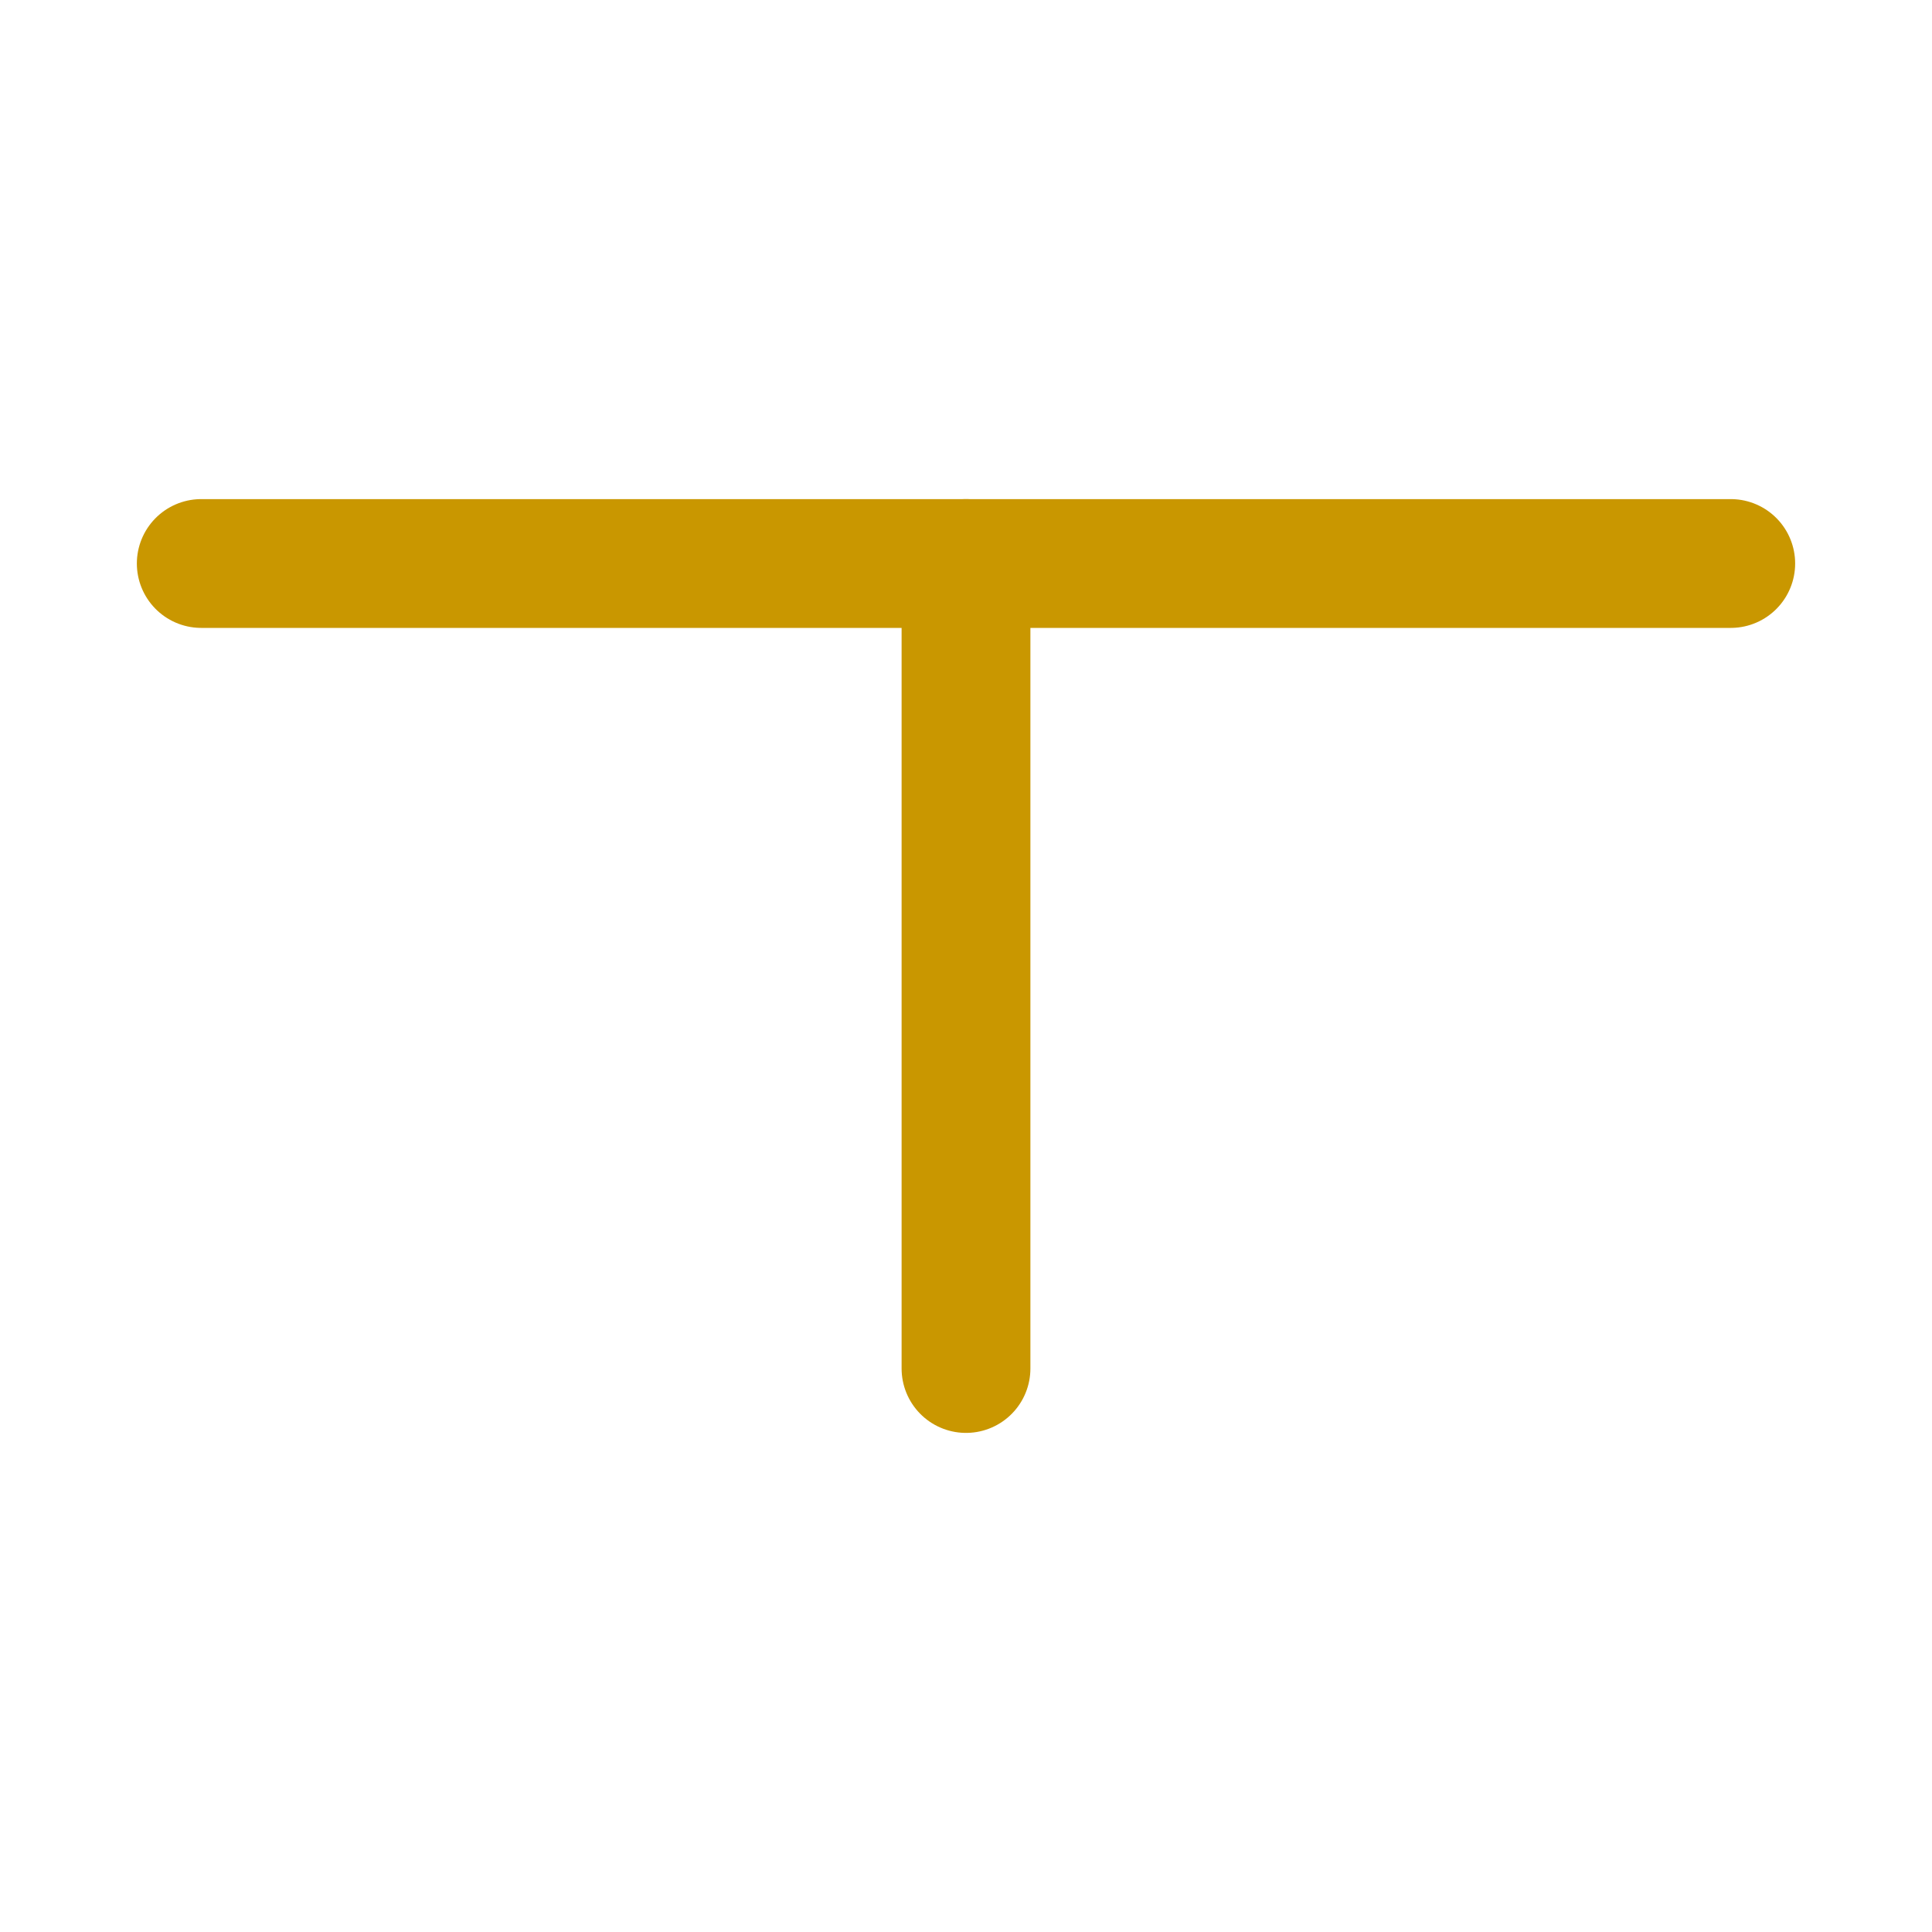
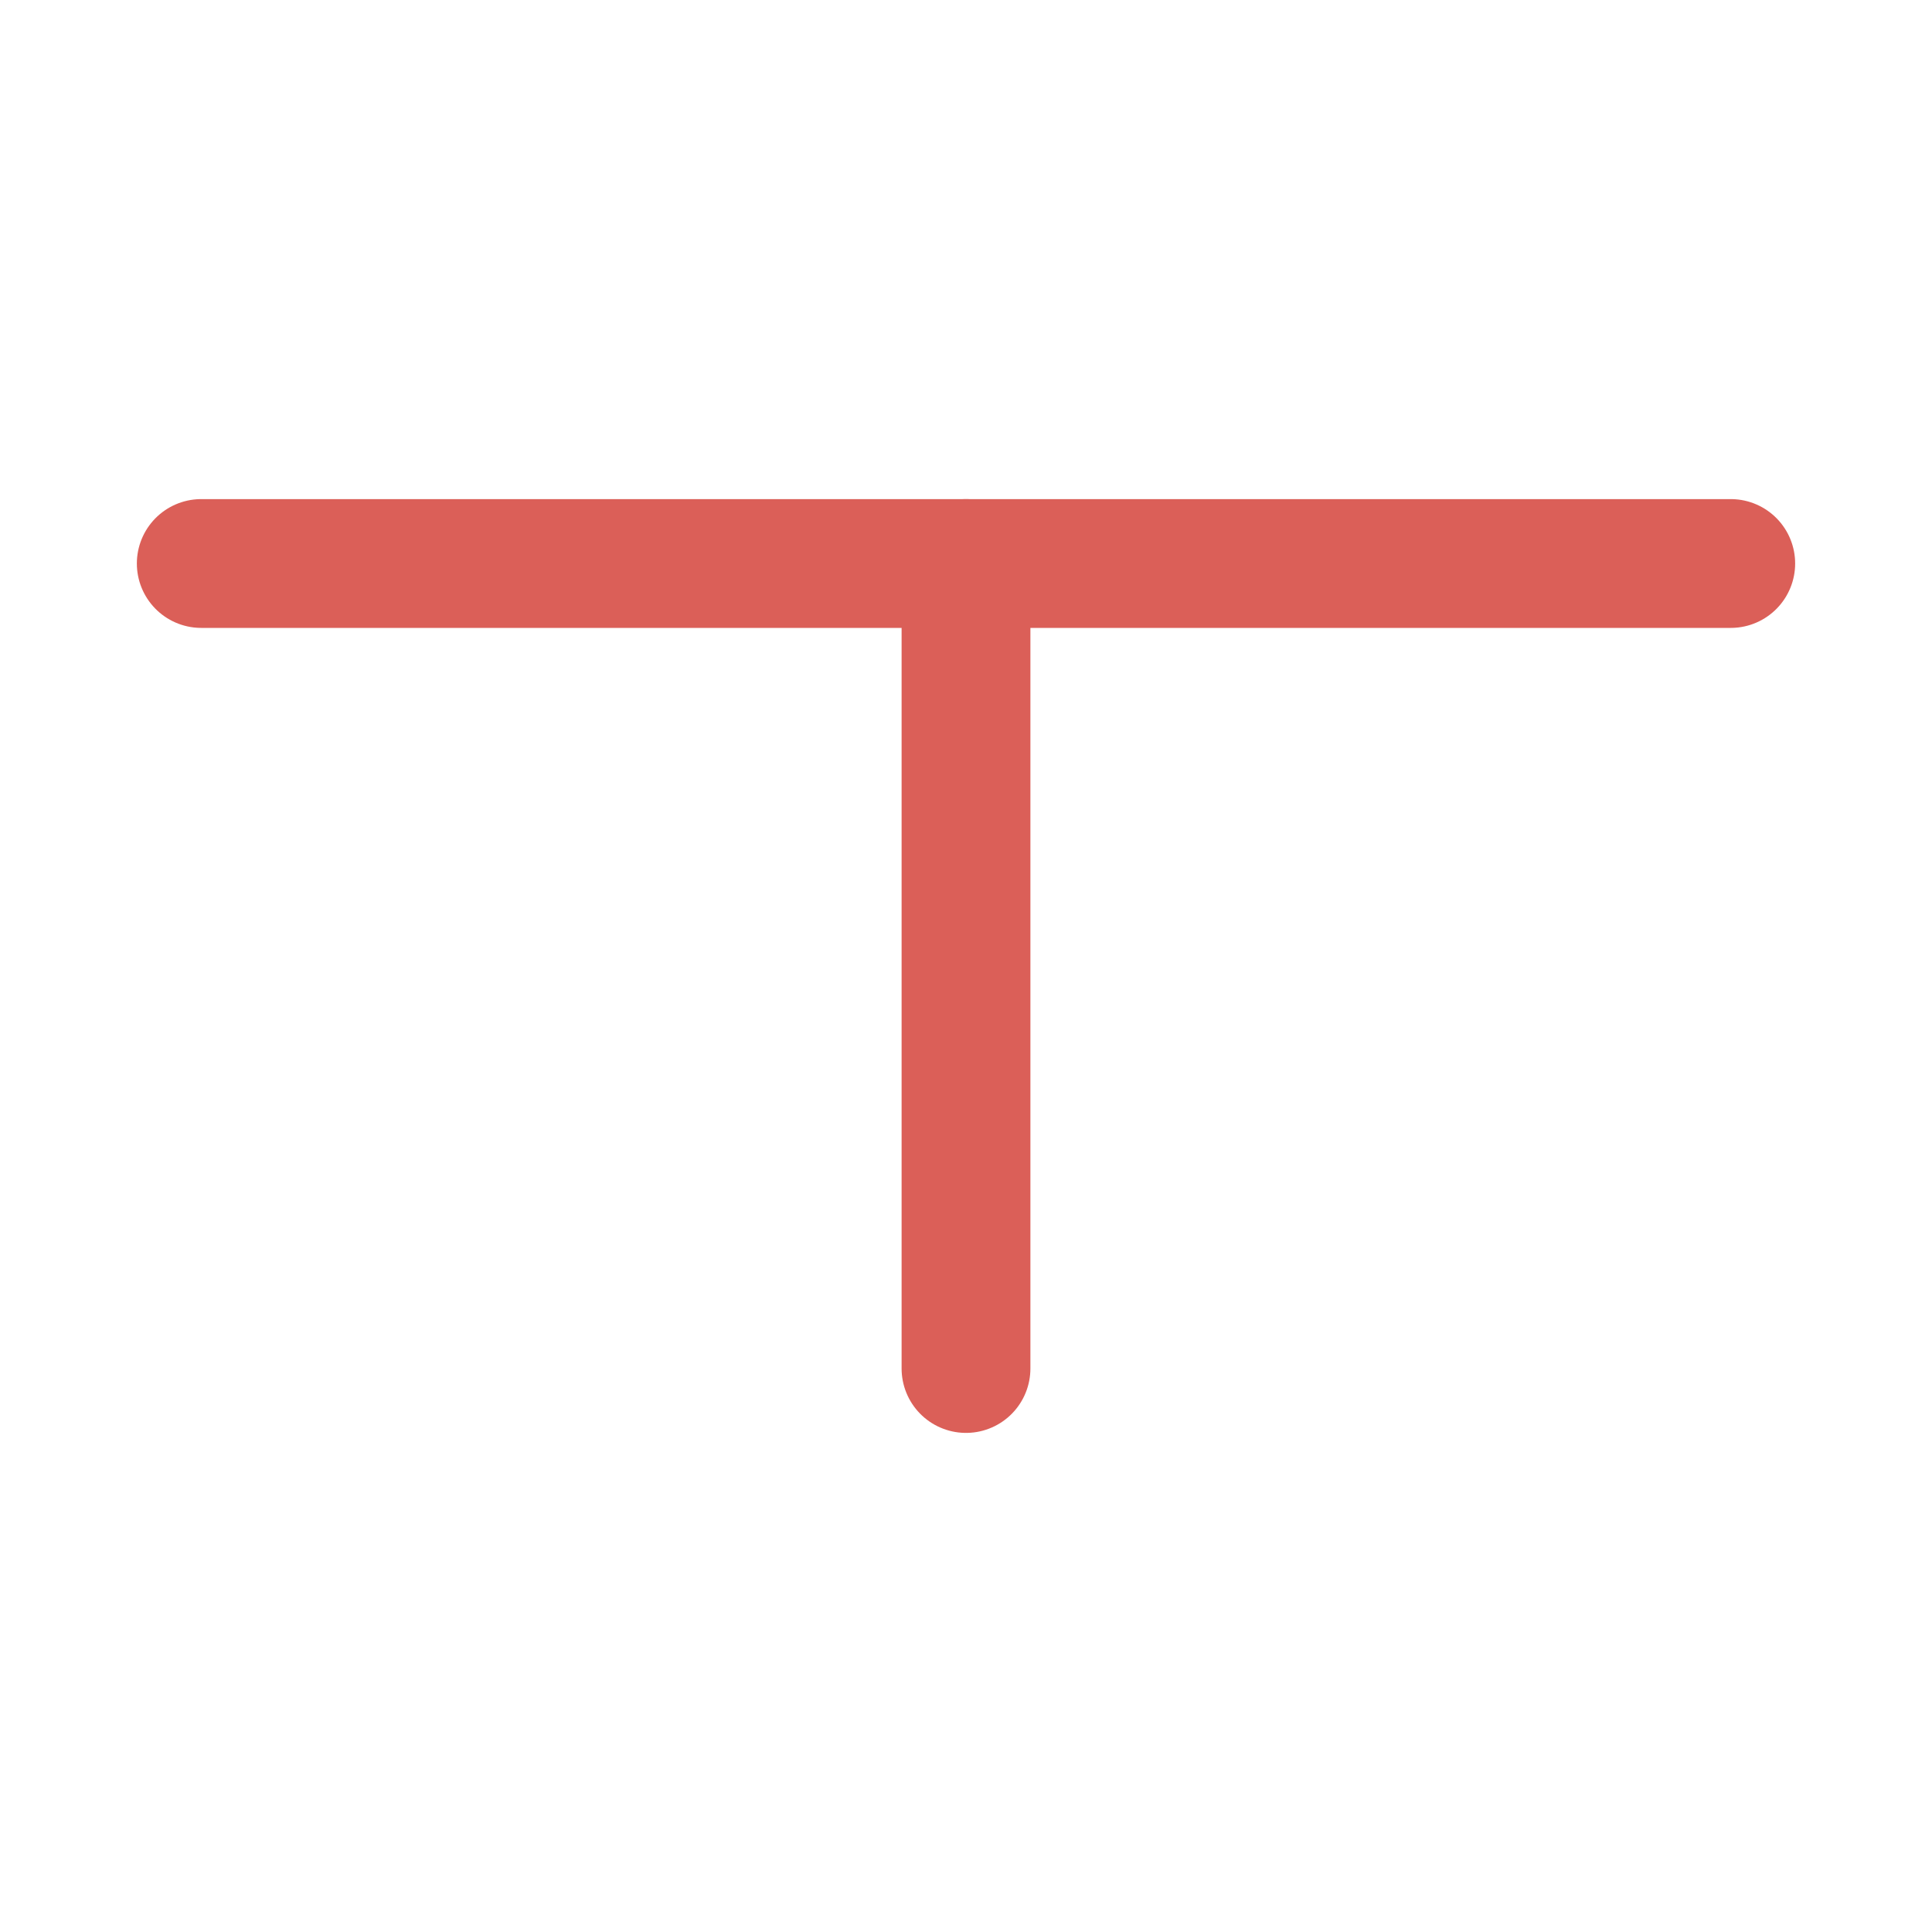
<svg xmlns="http://www.w3.org/2000/svg" width="800px" height="800px" fill="none" version="1.1" viewBox="0 0 24 24">
-   <g stroke-linecap="round" stroke-linejoin="round" stroke-width="1.6" style="fill:none;stroke:#c99700">
+   <g stroke-linecap="round" stroke-linejoin="round" stroke-width="1.6" style="fill:none;stroke:#db5f58">
    <path d="m2.5 7h19" />
    <path d="m12 7v10" />
  </g>
</svg>
